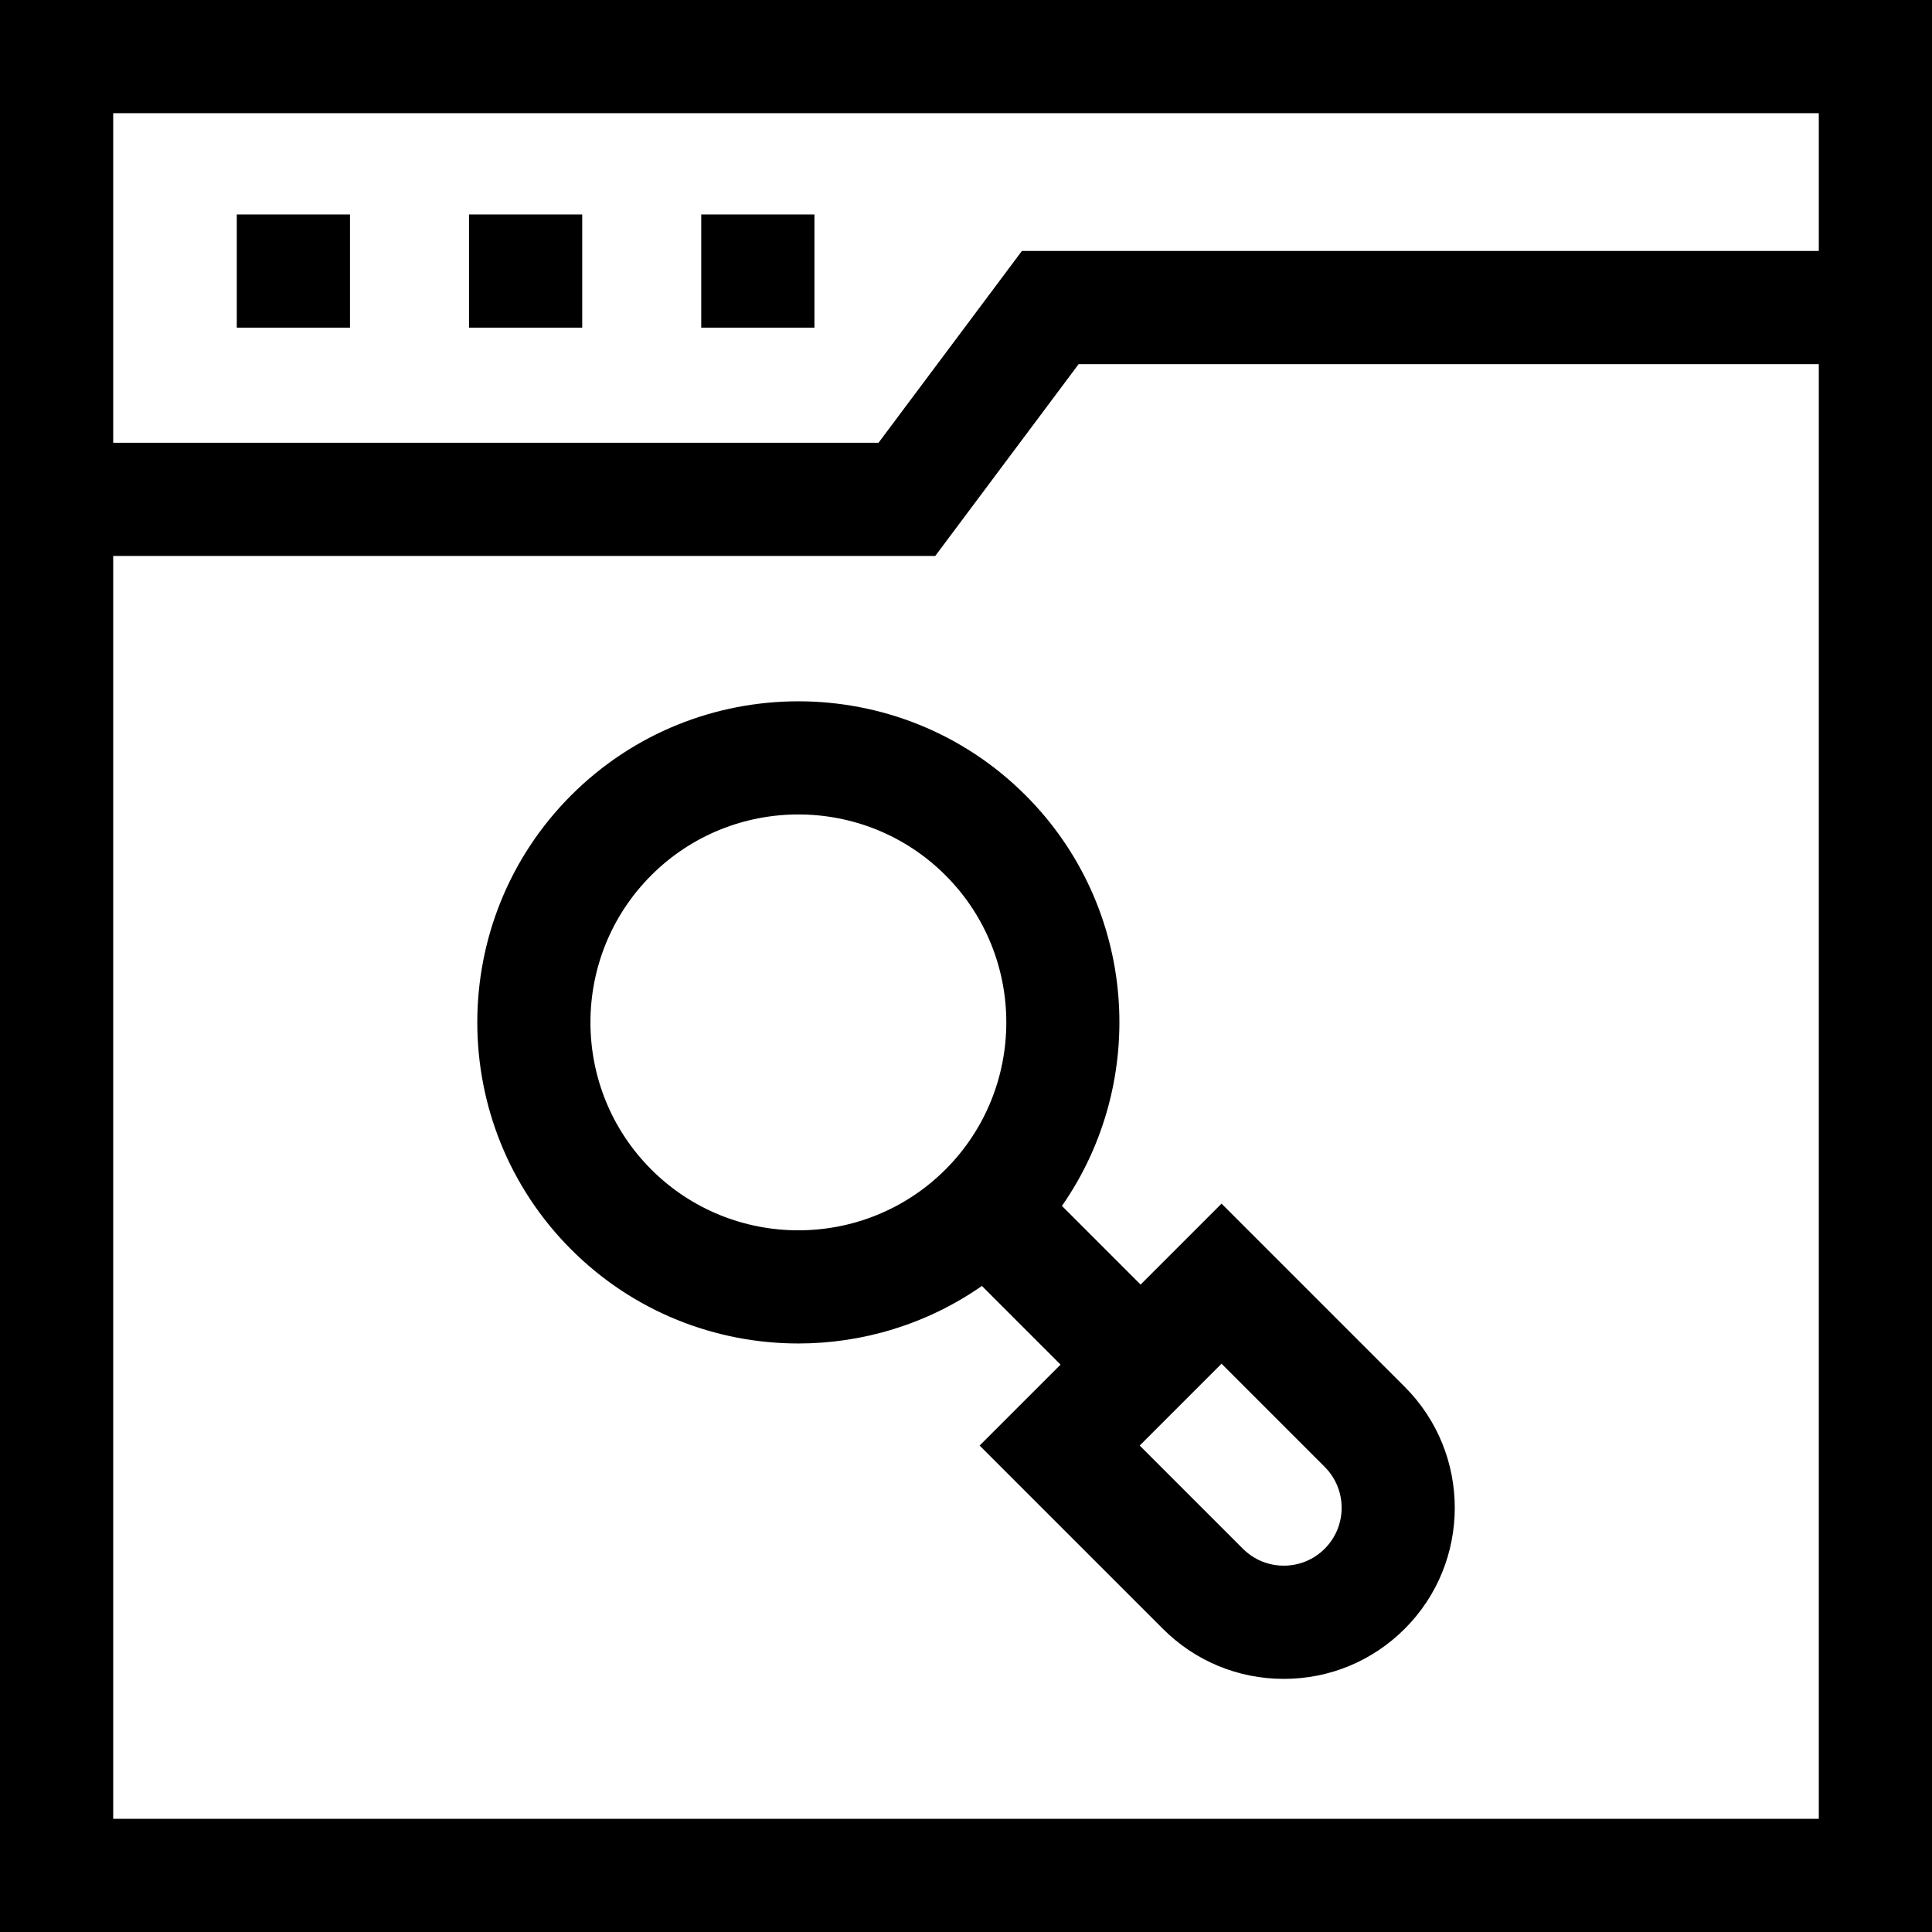
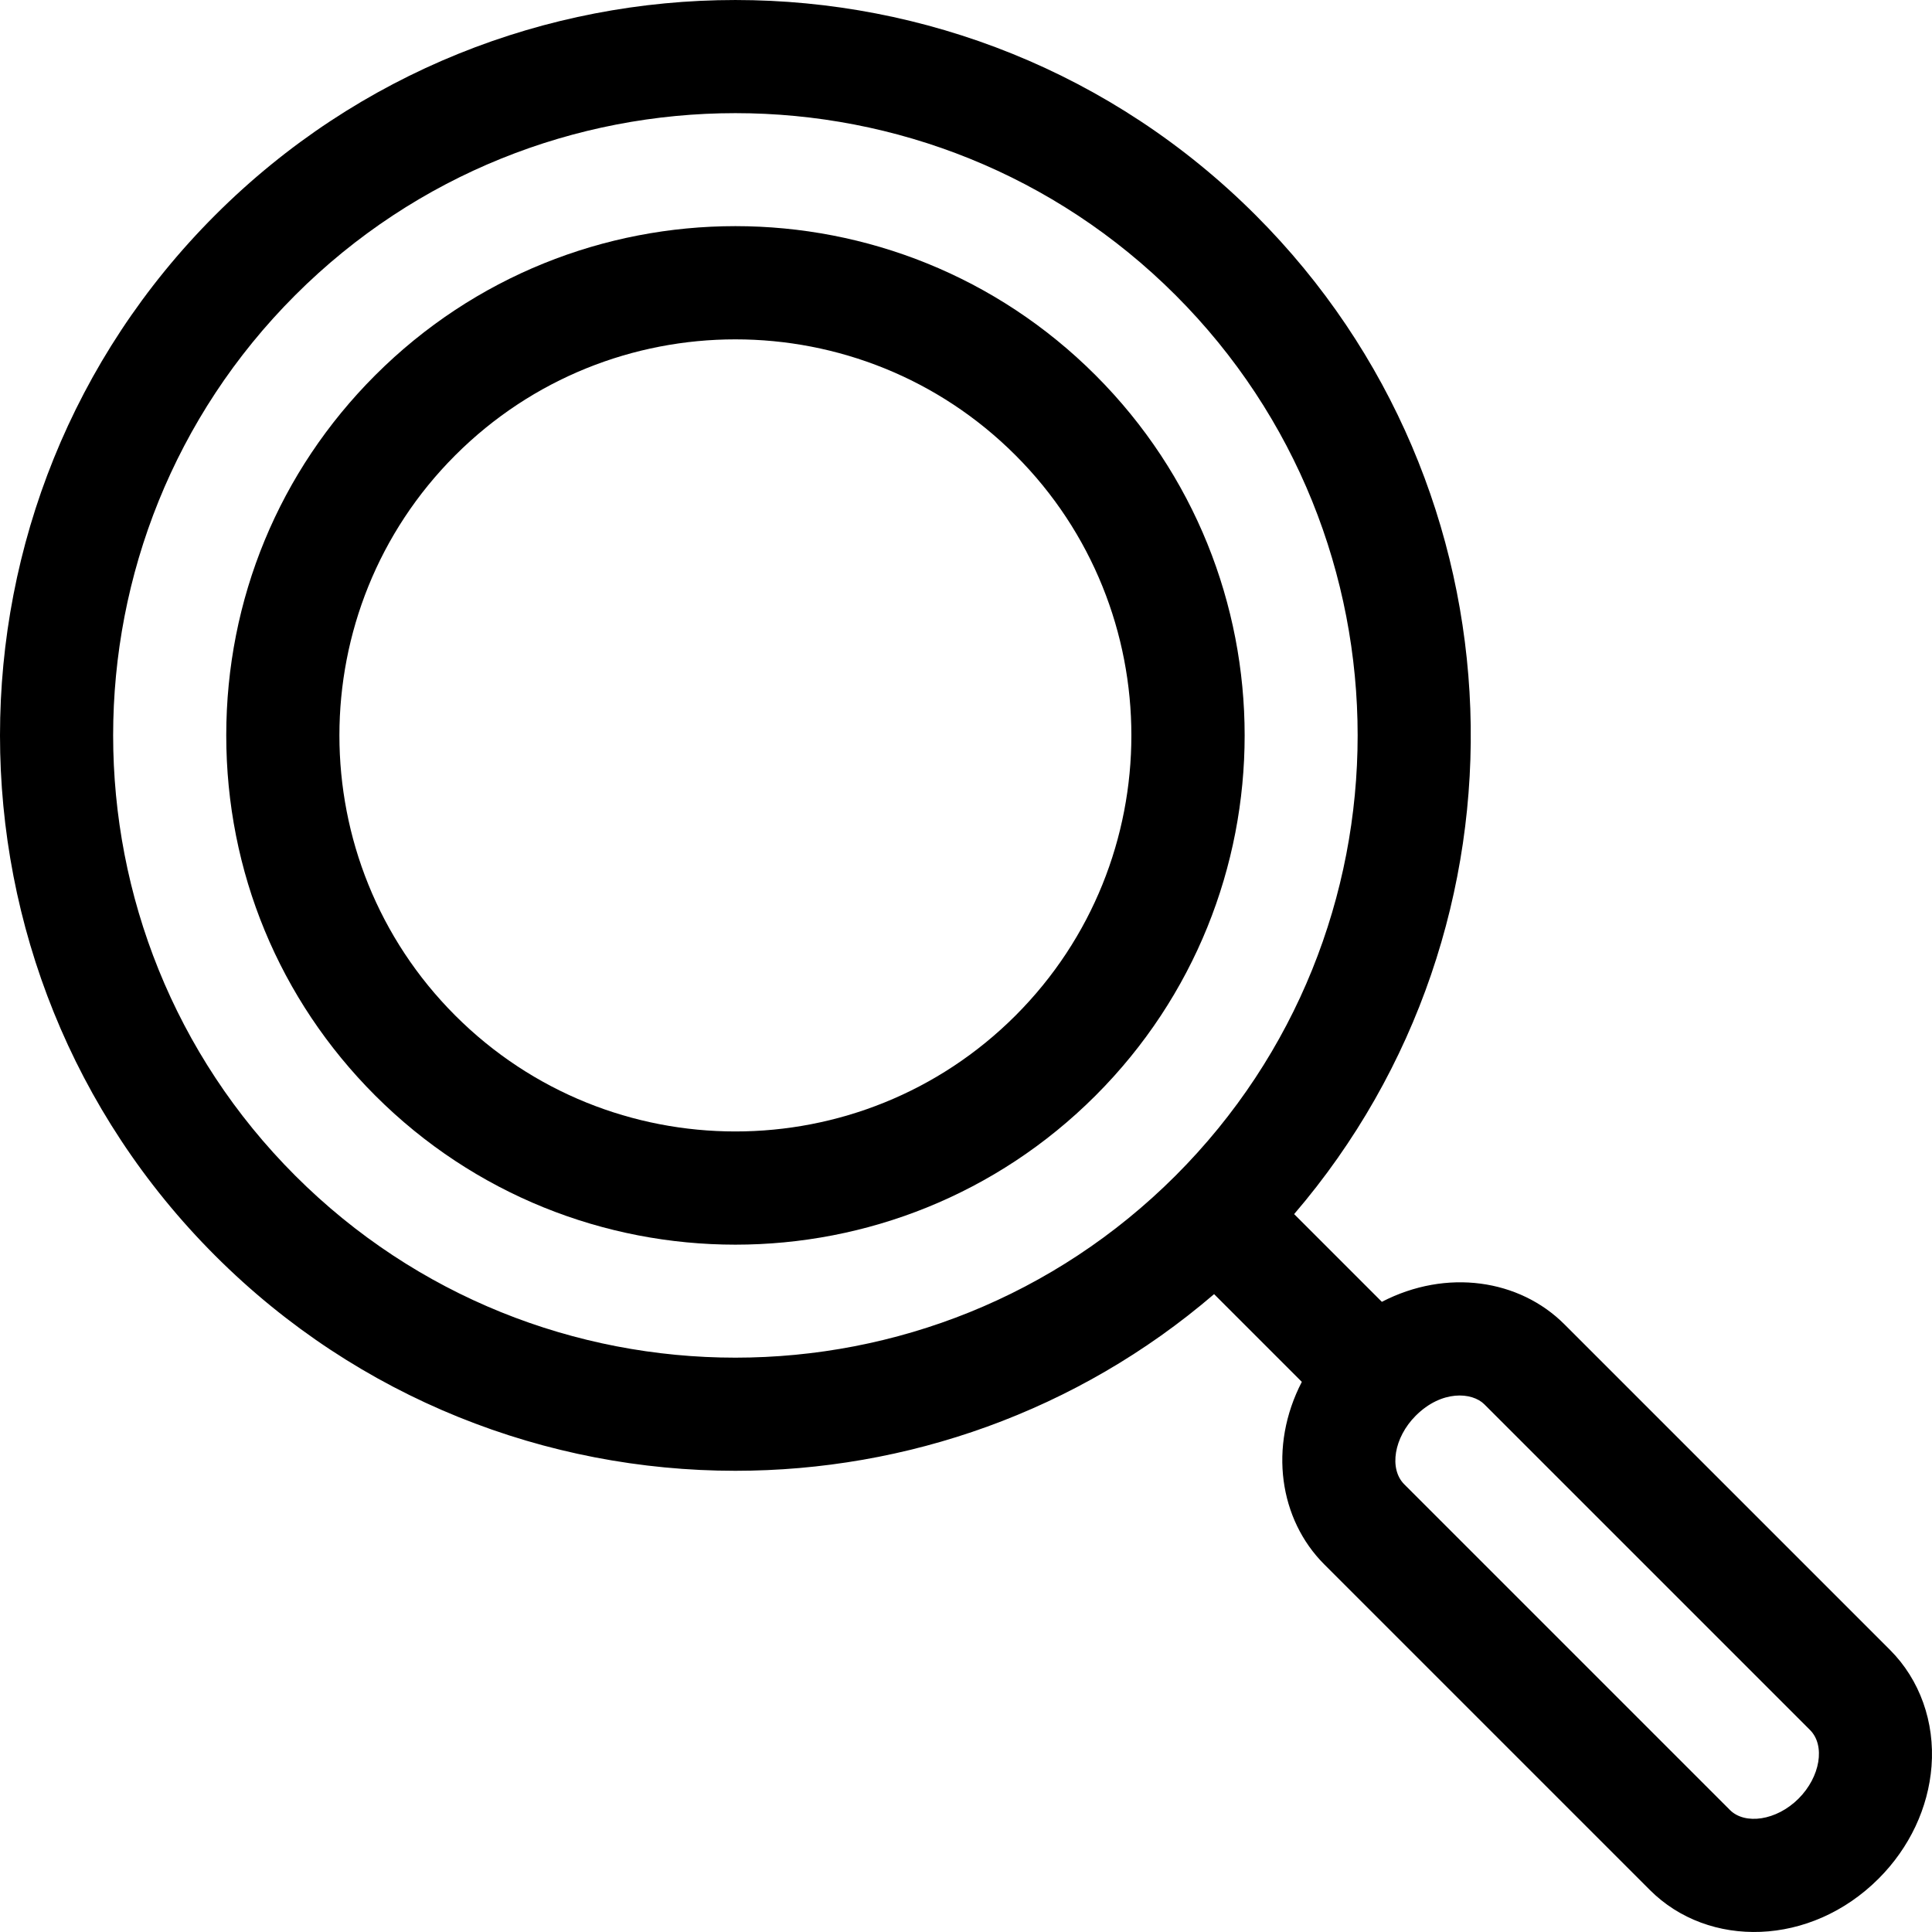
- <svg xmlns="http://www.w3.org/2000/svg" id="Capa_1" enable-background="new 0 0 512 512" height="512" viewBox="0 0 512 512" width="512">
+ <svg xmlns="http://www.w3.org/2000/svg" version="1.1" id="Capa_1" x="0px" y="0px" viewBox="0 0 511.999 511.999" style="enable-background:new 0 0 511.999 511.999;" xml:space="preserve">
  <g>
-     <path d="m0 0v512h512v-512zm482 30v36.5h-211.181l-38 50.833h-202.819v-87.333zm-452 452v-334.667h217.848l38-50.833h196.152v385.5z" />
-     <path d="m62.75 56.833h30v30h-30z" />
-     <path d="m124.292 56.833h30v30h-30z" />
-     <path d="m185.833 56.833h30v30h-30z" />
-     <path d="m323.72 318.974-21.449 21.449-20.845-20.844c23.122-33.176 19.921-79.259-9.652-108.831-33.192-33.193-87.2-33.193-120.393 0-33.192 33.192-33.192 87.2 0 120.393 16.596 16.597 38.396 24.895 60.196 24.895 17.045 0 34.078-5.097 48.635-15.243l20.844 20.844-21.449 21.449 48.555 48.554c8.562 8.563 19.946 13.278 32.056 13.278s23.494-4.716 32.056-13.278c17.675-17.675 17.675-46.436 0-64.11zm-151.125-9.047c-21.495-21.495-21.495-56.472 0-77.967 10.748-10.747 24.866-16.121 38.983-16.121s28.235 5.374 38.983 16.121c21.495 21.495 21.495 56.472 0 77.967-21.496 21.494-56.47 21.494-77.966 0zm178.467 100.499c-2.896 2.896-6.747 4.491-10.843 4.491-4.095 0-7.946-1.595-10.842-4.491l-27.341-27.341 21.685-21.686 27.342 27.342c5.977 5.979 5.977 15.706-.001 21.685z" />
+     <g>
+       <path d="M290.334,99.441c-52.682-52.683-138.214-52.683-190.896,0c-25.458,25.458-39.479,59.356-39.479,95.448    c0,36.092,14.02,69.99,39.479,95.448c52.683,52.683,138.214,52.683,190.896,0C343.015,237.658,343.018,152.124,290.334,99.441z     M269.124,269.128c-40.96,40.96-107.516,40.958-148.476,0c-40.934-40.935-40.934-107.54,0-148.476    c40.96-40.959,107.516-40.958,148.476,0C310.058,161.587,310.058,228.193,269.124,269.128z" />
+     </g>
  </g>
+   <g>
+     <g>
+       <path d="M500.884,437.254l-86.315-86.315c-11.903-11.903-31.196-14.823-48.363-5.942l-23.248-23.248    c65.652-76.518,62.252-192.277-10.202-264.73c-76.02-76.022-199.718-76.022-275.739,0c-76.022,76.021-76.022,199.718,0,275.739    c38.01,38.012,87.94,57.016,137.87,57.016c45.243,0,90.485-15.605,126.86-46.815l23.248,23.248    c-8.905,17.213-5.926,36.496,5.941,48.363l86.315,86.315c15.528,15.529,42.556,15.017,60.601-3.03    c8.195-8.195,13.175-18.771,14.022-29.778C512.776,456.376,508.77,445.14,500.884,437.254z M311.546,311.549    c-64.326,64.326-168.992,64.326-233.319,0c-64.325-64.325-64.325-168.992,0-233.319c64.326-64.324,168.99-64.328,233.319,0    C375.871,142.556,375.871,247.223,311.546,311.549z M476.641,476.647c-5.895,5.896-14.24,6.968-18.18,3.03l-86.315-86.315    c-4.105-4.106-2.718-12.432,3.031-18.181h0.001c6.873-6.875,14.95-6.259,18.18-3.03l86.315,86.315    C483.78,462.571,482.391,470.896,476.641,476.647z" />
+     </g>
+   </g>
+   <g>
+ </g>
+   <g>
+ </g>
+   <g>
+ </g>
+   <g>
+ </g>
+   <g>
+ </g>
+   <g>
+ </g>
+   <g>
+ </g>
+   <g>
+ </g>
+   <g>
+ </g>
+   <g>
+ </g>
+   <g>
+ </g>
+   <g>
+ </g>
+   <g>
+ </g>
+   <g>
+ </g>
+   <g>
+ </g>
</svg>
